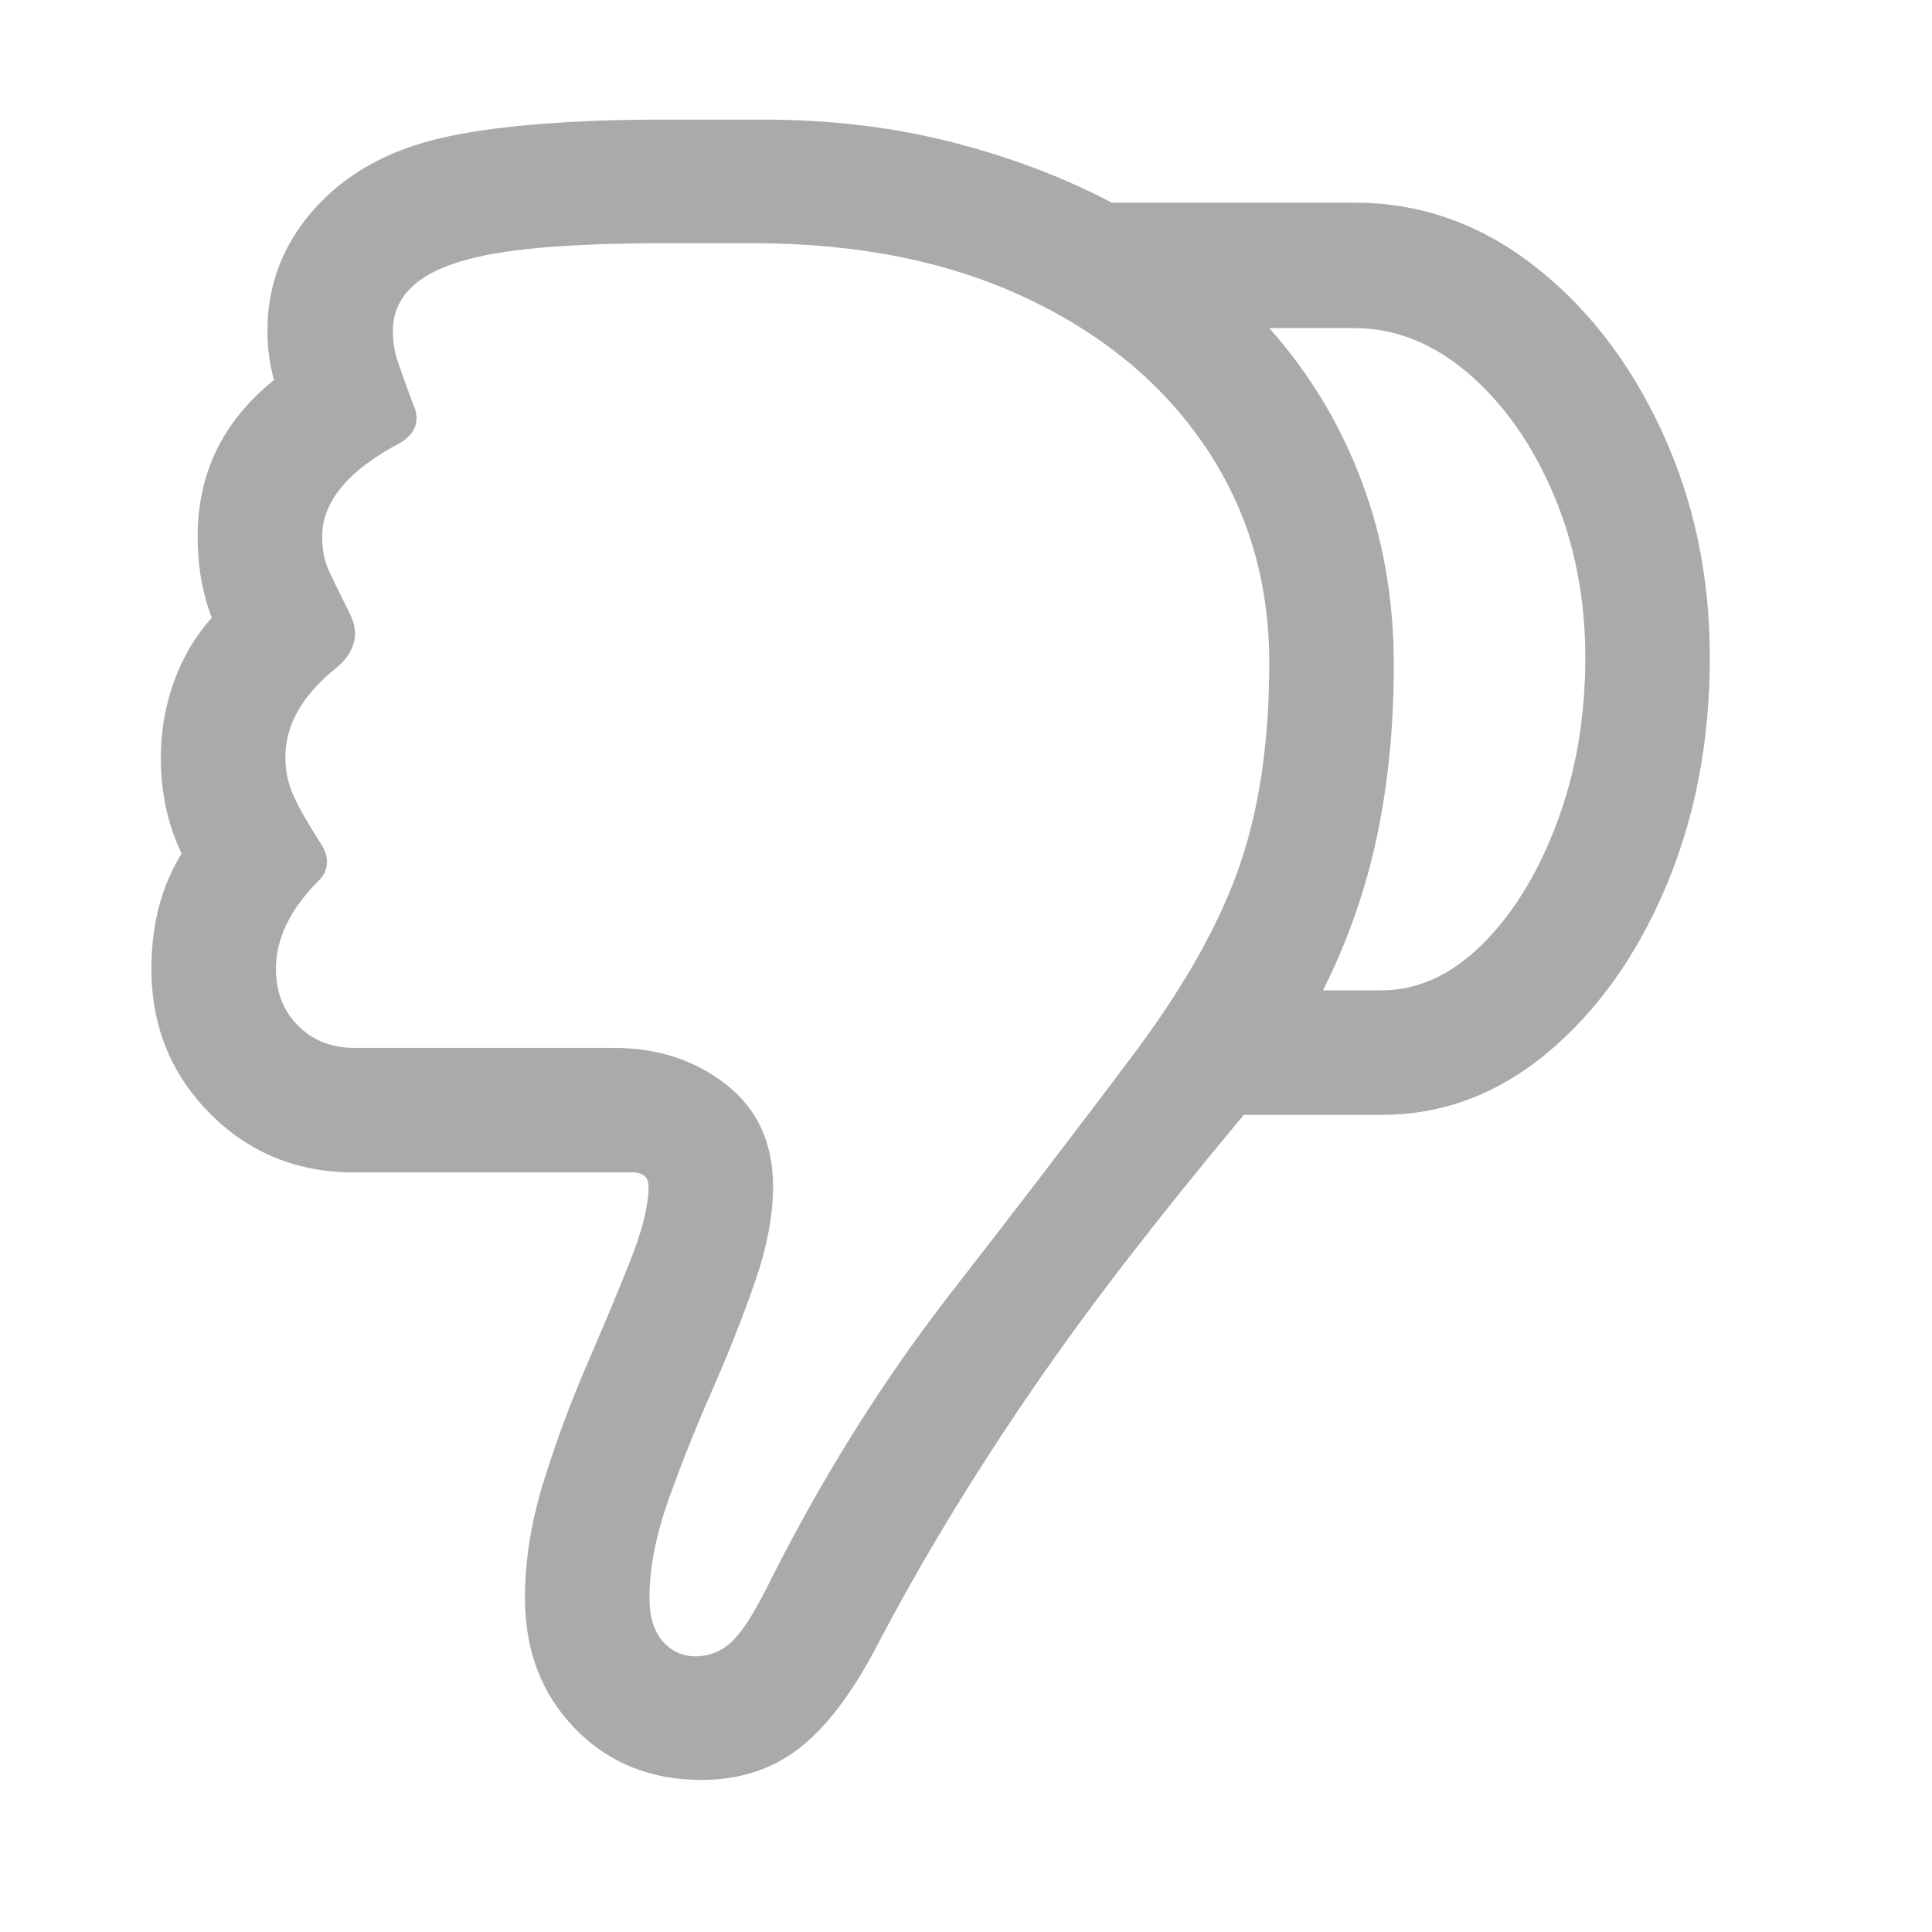
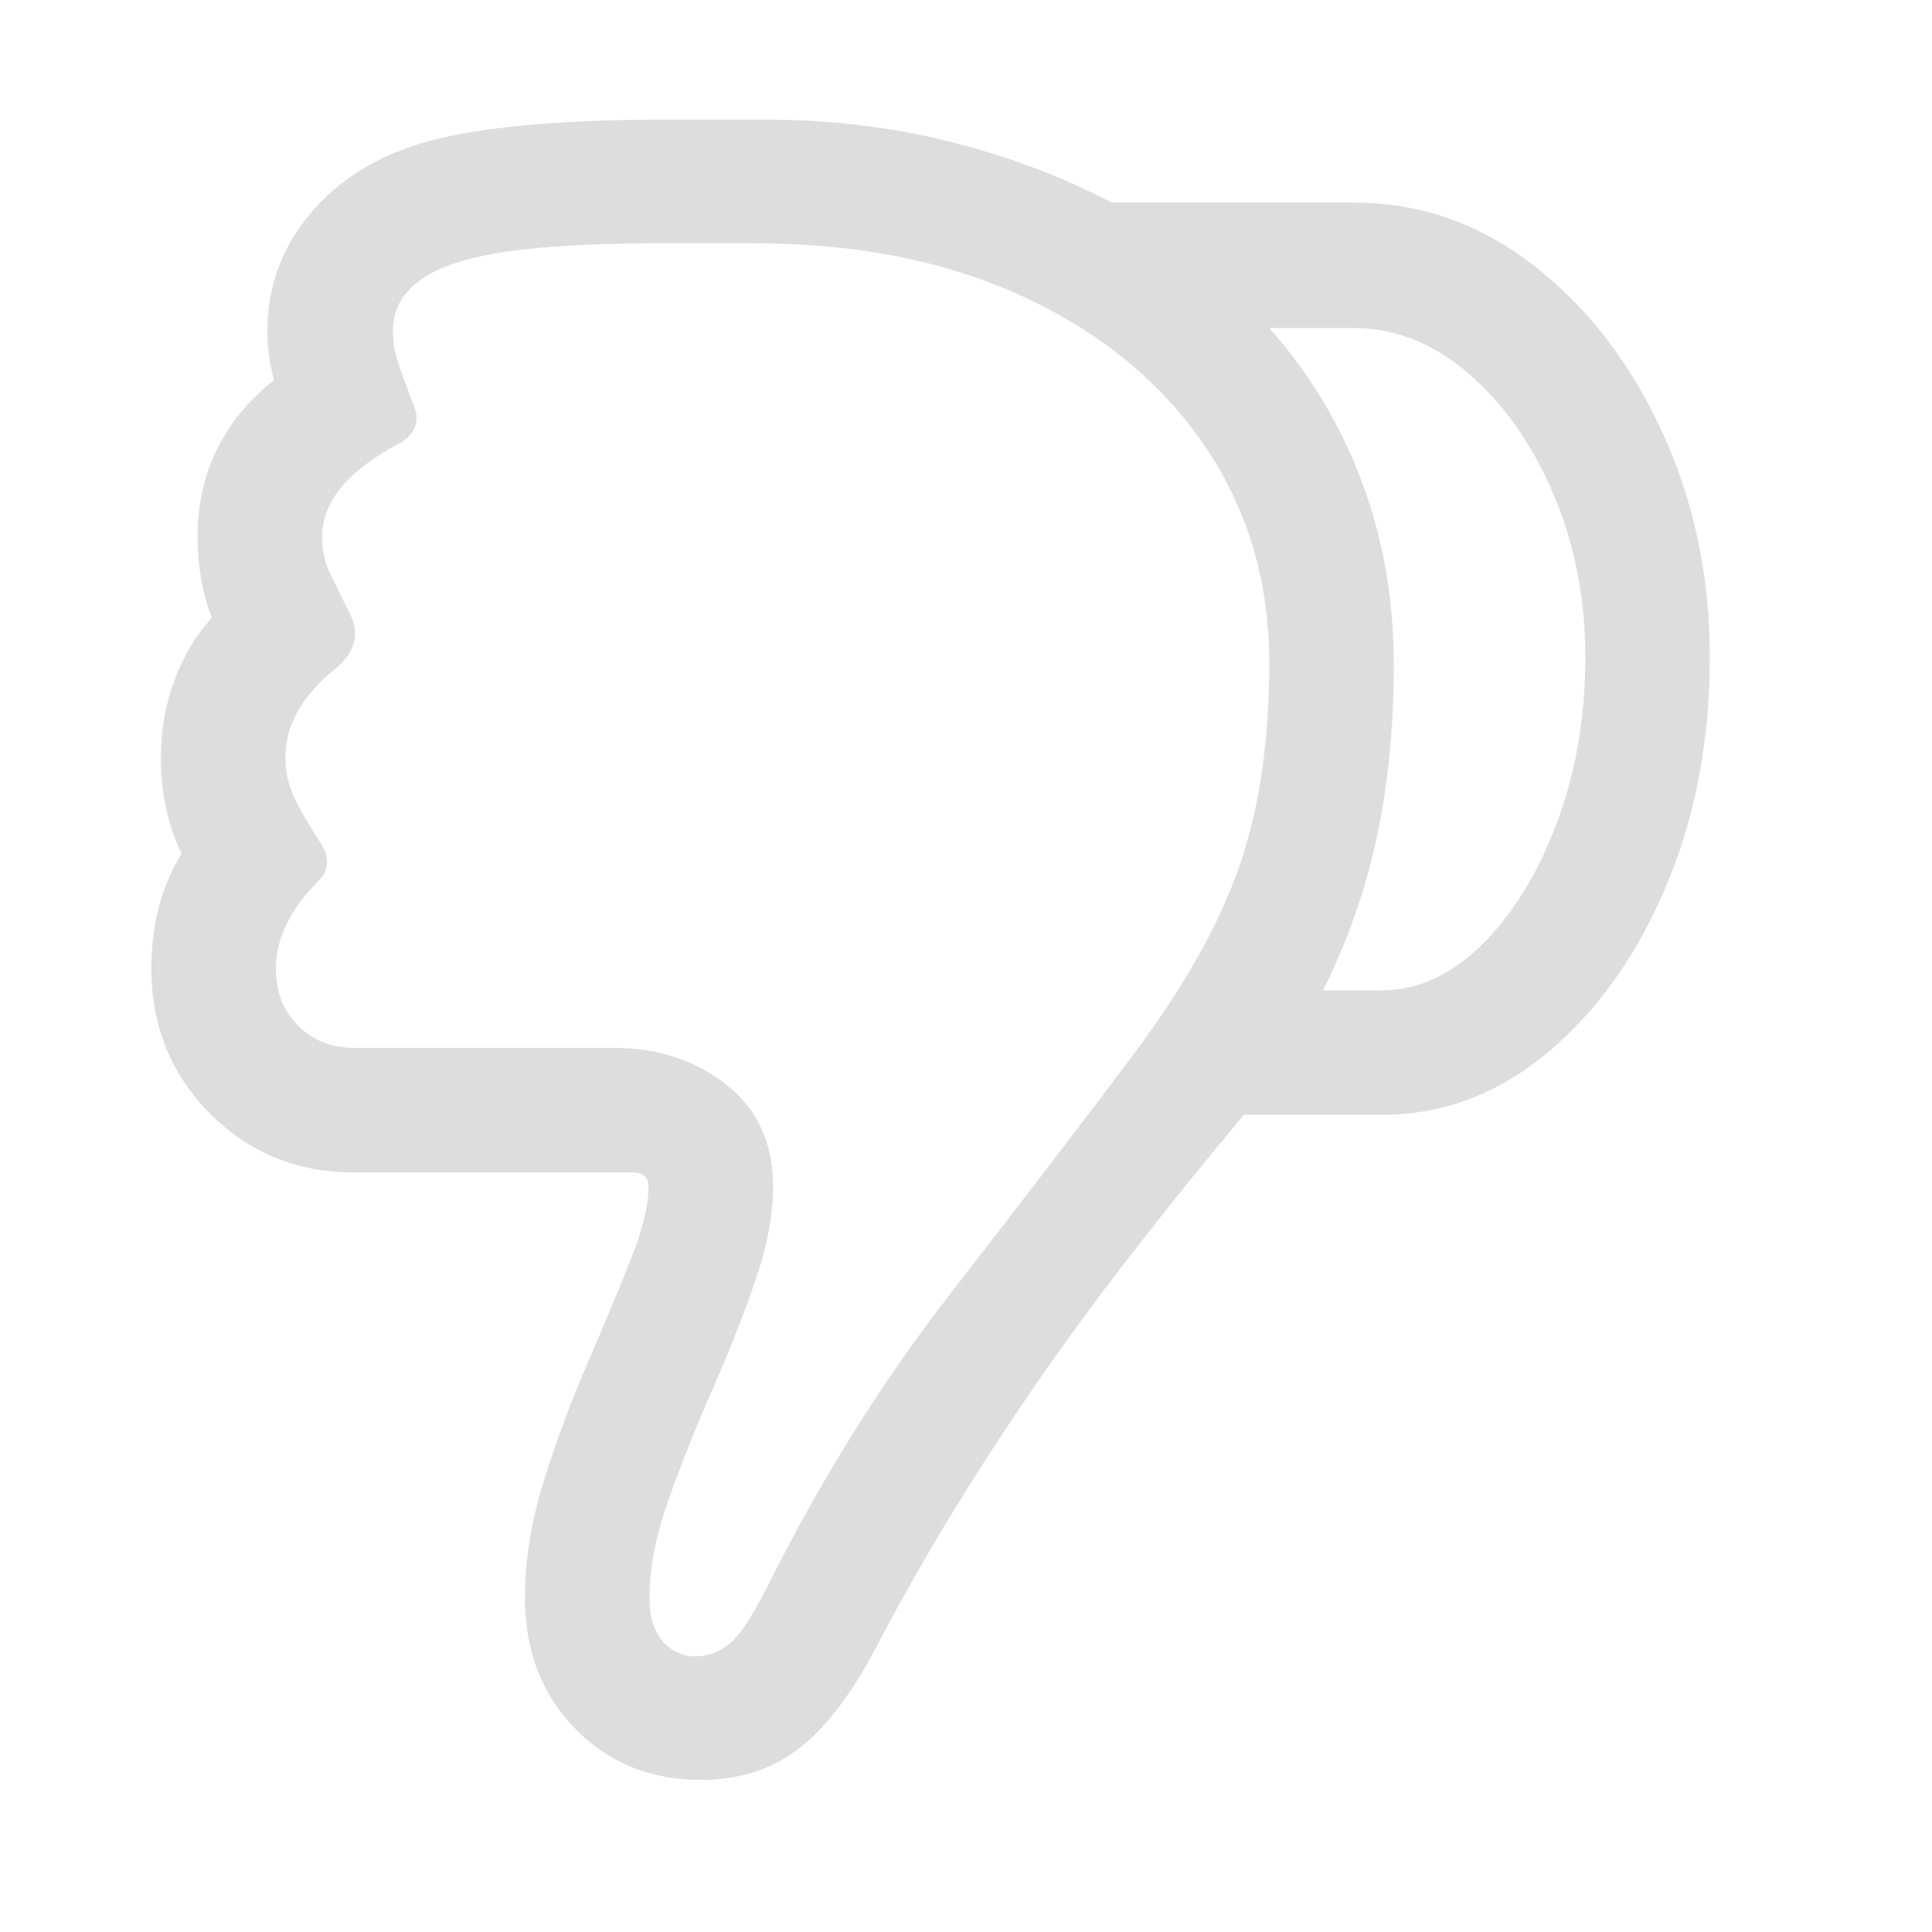
<svg xmlns="http://www.w3.org/2000/svg" version="1.1" width="100" height="100">
  <style>
    .template-0 {
      fill: #000000
    }

    .SFSymbolsPreview000000 {
-       fill: #aaa;
+       fill: #ddd;
      opacity: 1.0
    }

  </style>
  <g id="Regular-S" transform="matrix(1 0 0 1 1 85)">
    <path class="template-0 SFSymbolsPreview000000" d="M87.5-50.977Q87.5-57.324 85.01-62.695Q82.519-68.066 78.345-71.289Q74.17-74.512 69.092-74.512L56.543-74.512Q52.734-76.514 48.193-77.661Q43.652-78.809 38.525-78.809L33.252-78.809Q29.736-78.809 26.758-78.564Q23.779-78.32 21.729-77.832Q17.627-76.856 15.234-74.145Q12.842-71.436 12.842-67.871Q12.842-66.553 13.184-65.332Q9.229-62.158 9.229-57.227Q9.229-54.932 9.961-53.027Q8.691-51.611 8.008-49.731Q7.324-47.852 7.324-45.801Q7.324-43.066 8.398-40.82Q6.836-38.281 6.836-34.863Q6.836-30.42 9.863-27.368Q12.891-24.316 17.334-24.316L31.738-24.316Q32.568-24.316 32.568-23.584Q32.568-22.119 31.616-19.727Q30.664-17.334 29.395-14.404Q28.125-11.475 27.148-8.35Q26.172-5.225 26.172-2.295Q26.172 1.807 28.76 4.468Q31.348 7.129 35.303 7.129Q38.232 7.129 40.332 5.518Q42.432 3.906 44.336 0.293Q46.045-2.979 48.023-6.25Q50-9.521 52.319-12.915Q54.639-16.309 57.398-19.873Q60.156-23.438 63.379-27.295L70.508-27.295Q75.244-27.295 79.102-30.518Q82.959-33.74 85.23-39.111Q87.5-44.482 87.5-50.977ZM64.697-50.684Q64.697-44.629 63.159-40.185Q61.621-35.742 57.812-30.615Q53.565-24.951 48.193-18.042Q42.822-11.133 38.623-2.686Q37.549-0.586 36.768 0.073Q35.986 0.732 35.01 0.732Q33.984 0.732 33.301-0.049Q32.617-0.83 32.617-2.295Q32.617-4.59 33.594-7.349Q34.57-10.107 35.84-12.988Q37.109-15.869 38.062-18.604Q39.014-21.338 39.014-23.584Q39.014-26.953 36.597-28.857Q34.18-30.762 30.762-30.762L17.334-30.762Q15.576-30.762 14.429-31.909Q13.281-33.057 13.281-34.863Q13.281-37.158 15.43-39.355Q15.869-39.746 15.918-40.259Q15.967-40.772 15.625-41.309Q14.648-42.822 14.209-43.774Q13.77-44.727 13.77-45.801Q13.77-48.291 16.357-50.391Q17.041-50.928 17.285-51.636Q17.529-52.344 17.139-53.174Q16.406-54.639 16.04-55.42Q15.674-56.201 15.674-57.227Q15.674-59.961 19.775-62.109Q20.361-62.5 20.508-62.988Q20.654-63.477 20.41-64.014Q19.678-65.967 19.507-66.553Q19.336-67.139 19.336-67.871Q19.336-70.557 23.242-71.582Q24.902-72.022 27.466-72.217Q30.029-72.412 33.252-72.412L37.988-72.412Q46.045-72.412 52.051-69.605Q58.057-66.797 61.377-61.89Q64.697-56.982 64.697-50.684ZM81.055-50.977Q81.055-46.289 79.565-42.358Q78.076-38.428 75.684-36.084Q73.291-33.74 70.508-33.74Q69.775-33.74 69.019-33.74Q68.262-33.74 67.481-33.74Q69.385-37.549 70.264-41.675Q71.143-45.801 71.143-50.586Q71.143-55.664 69.482-60.083Q67.822-64.502 64.697-68.018Q65.772-68.018 66.87-68.018Q67.969-68.018 69.092-68.018Q72.266-68.018 75-65.674Q77.734-63.33 79.394-59.448Q81.055-55.566 81.055-50.977Z" />
  </g>
</svg>
